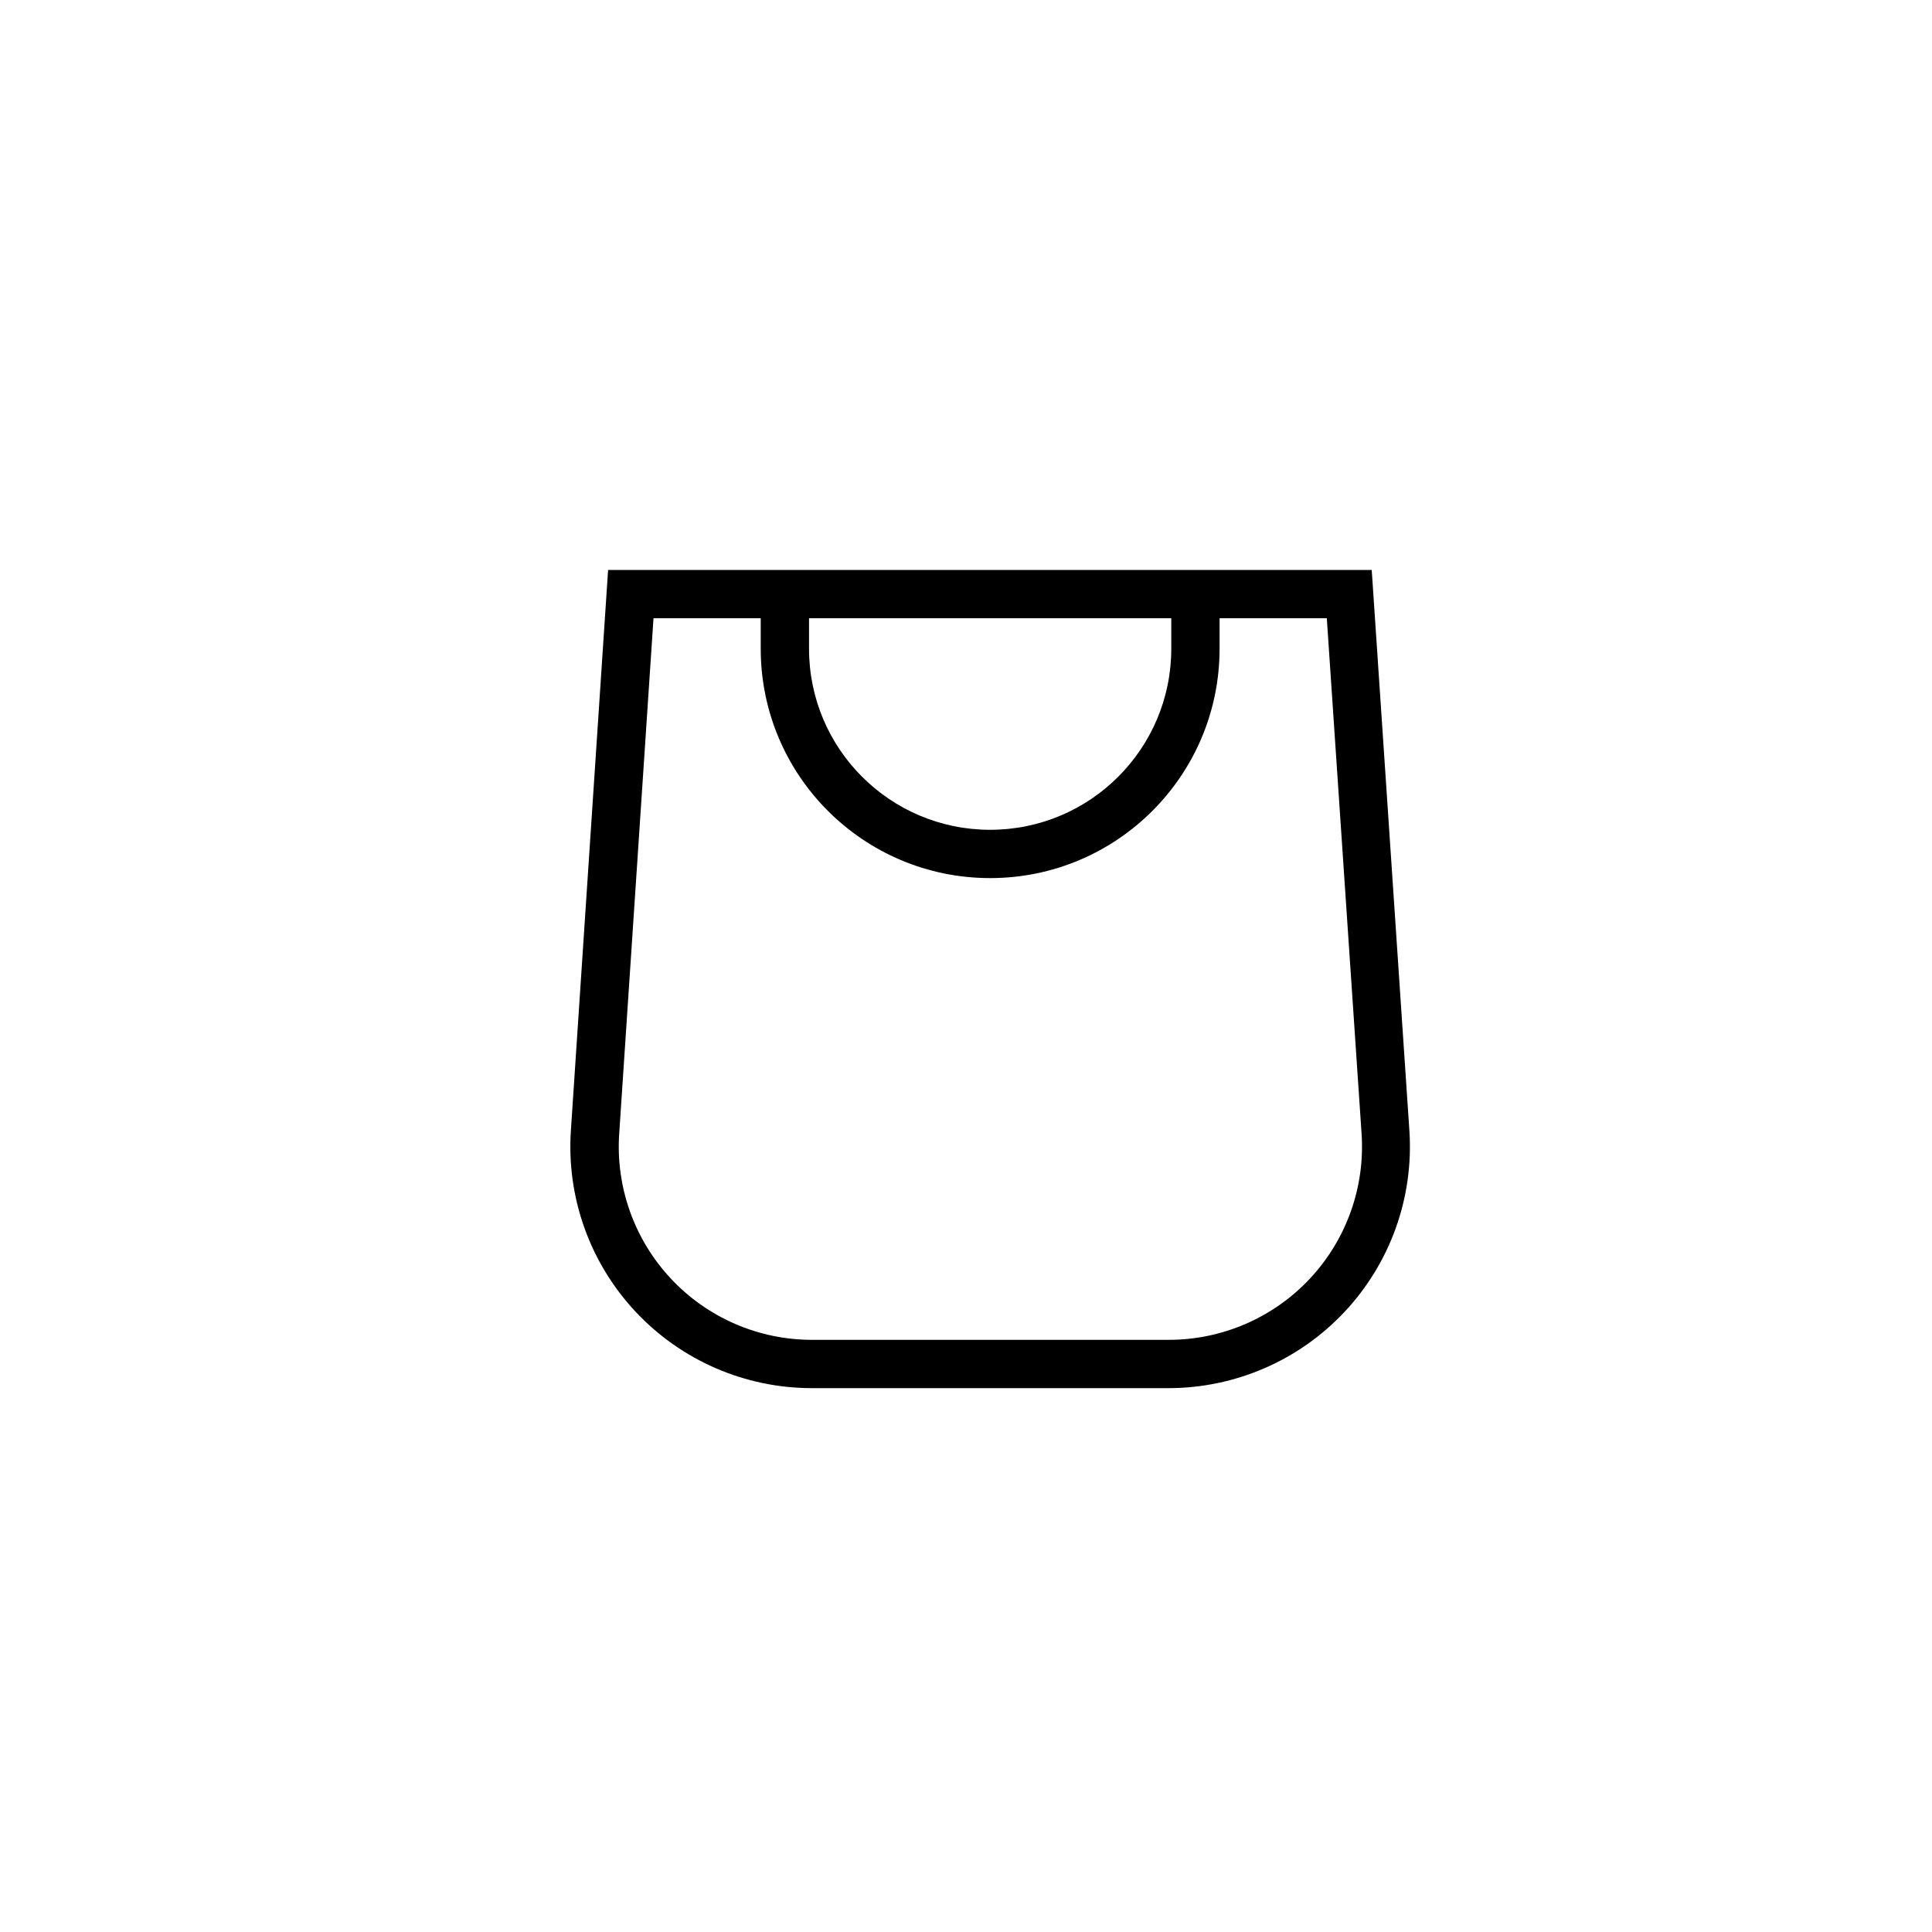
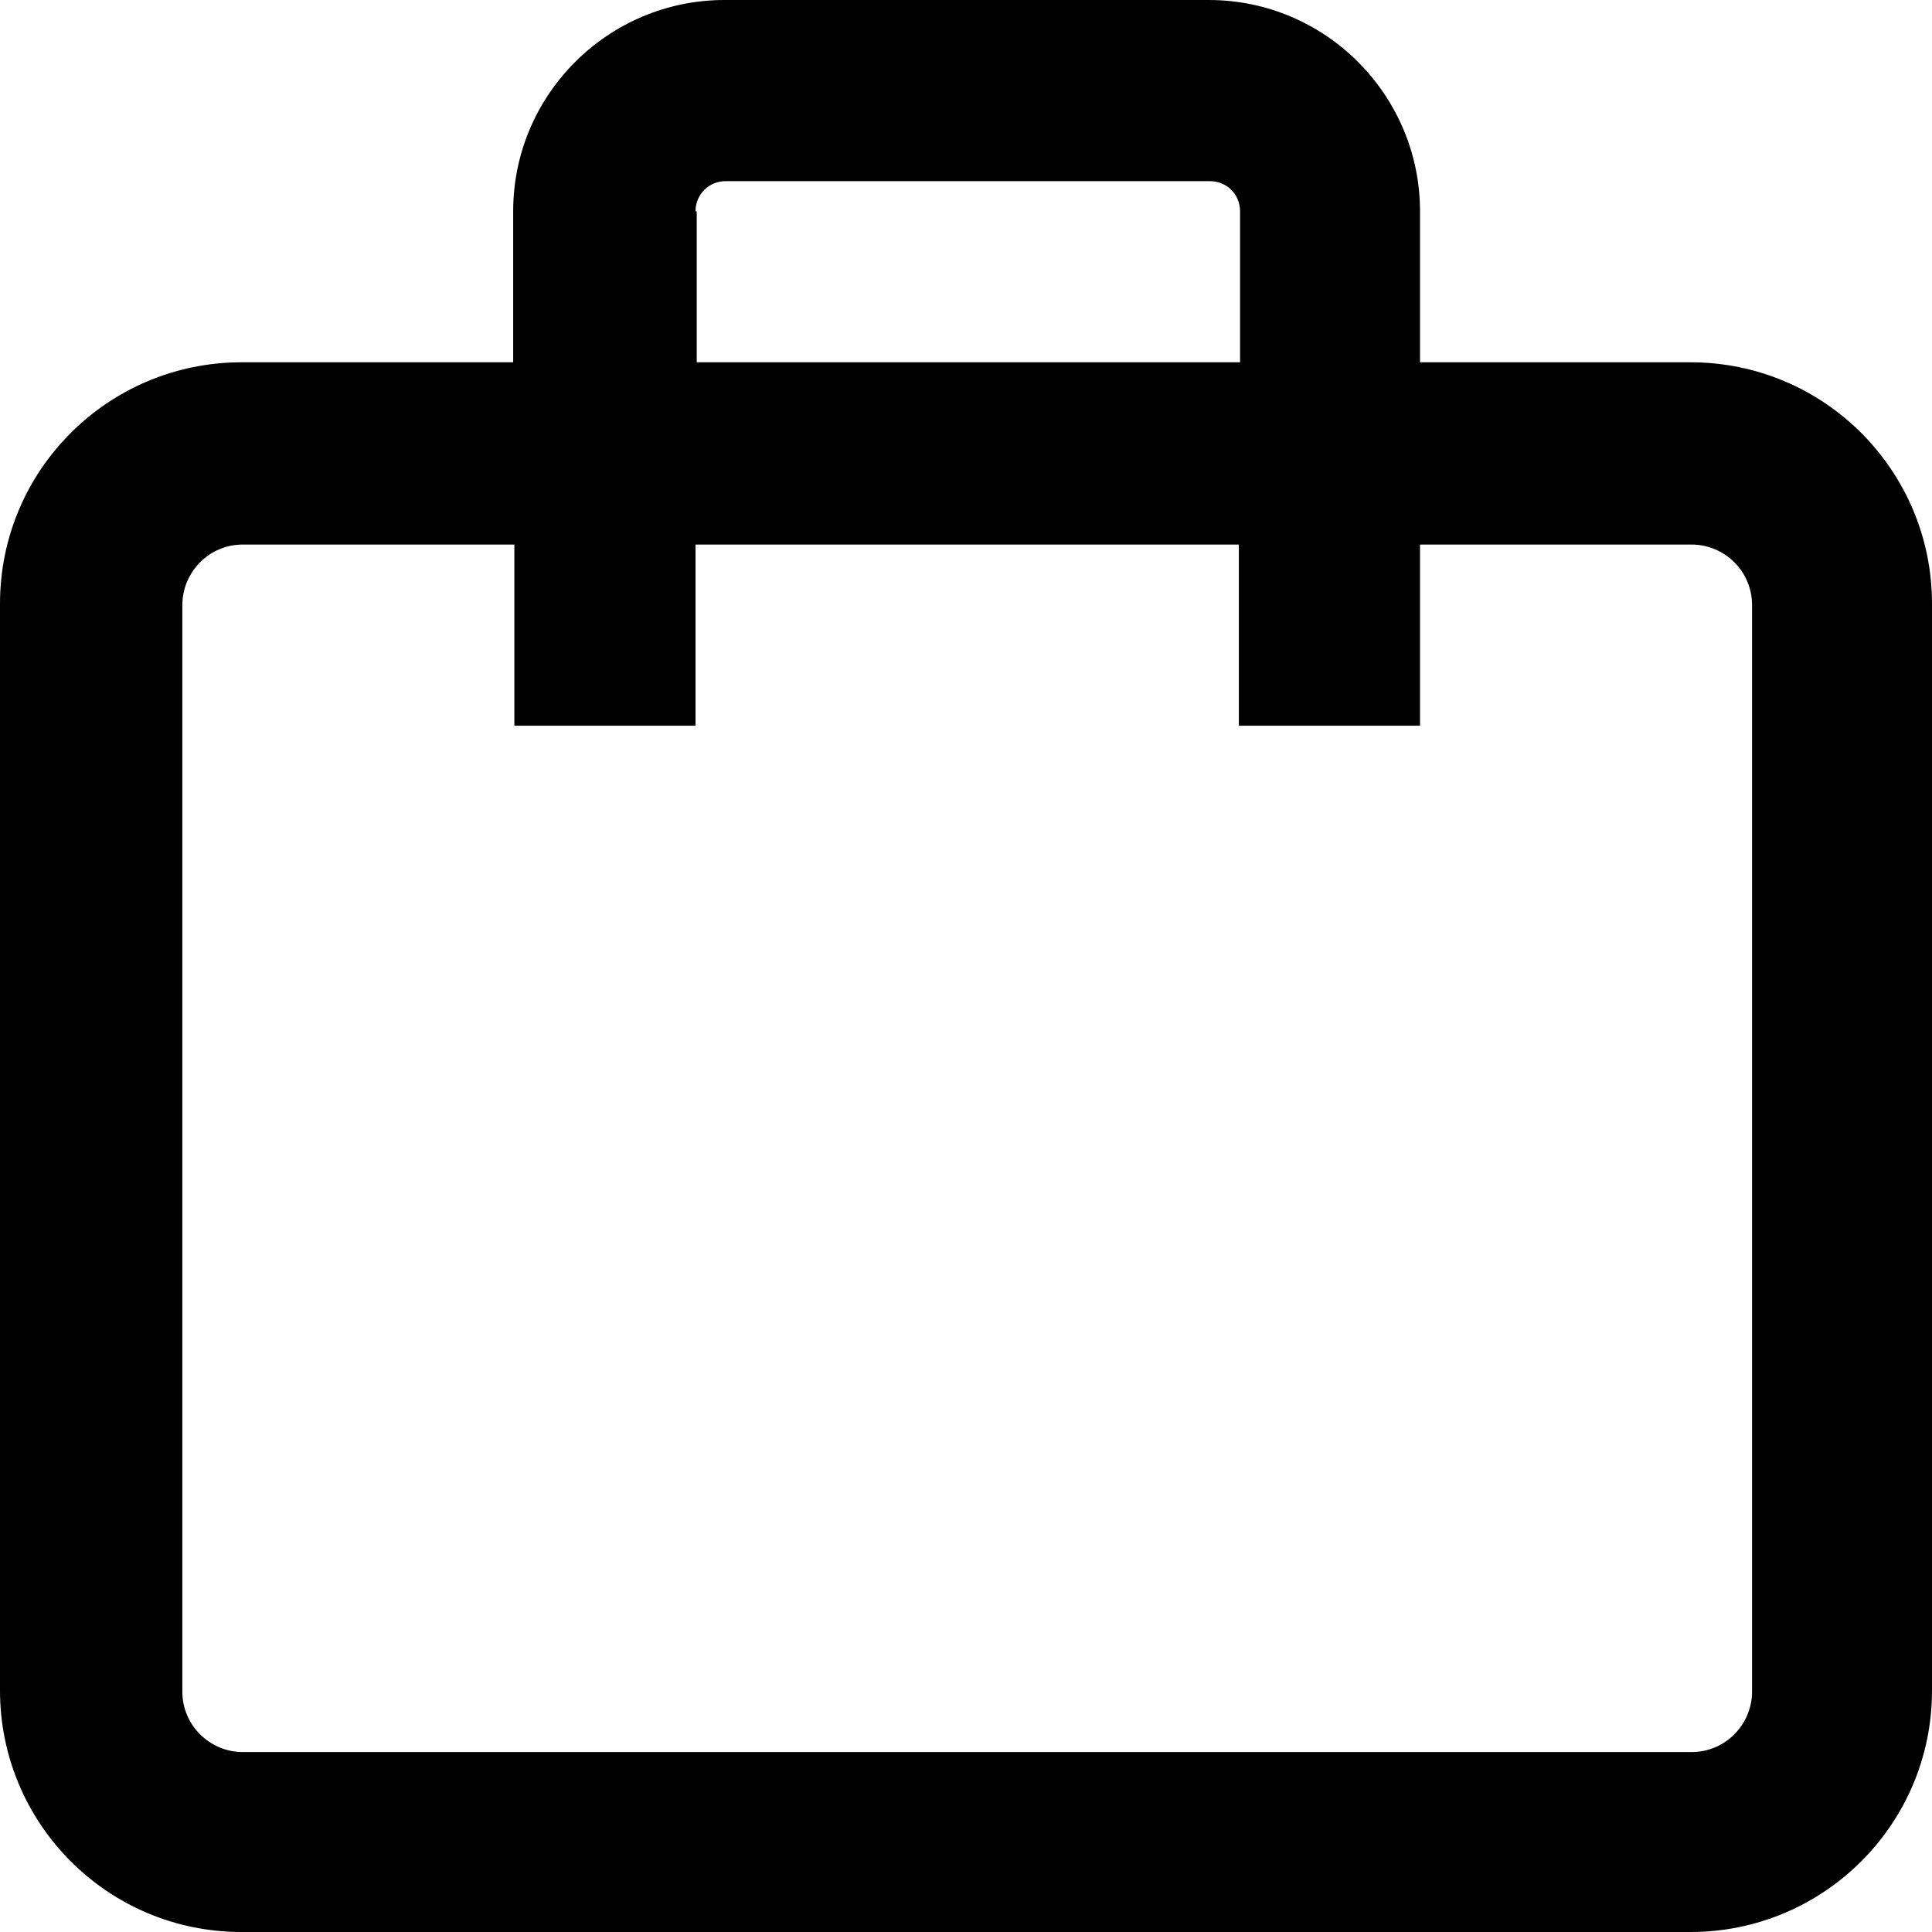
- <svg xmlns="http://www.w3.org/2000/svg" fill="none" class="icon icon-cart-empty" viewBox="0 0 40 40">
-   <path fill="currentColor" fill-rule="evenodd" d="M15.75 11.8h-3.16l-.77 11.6a5 5 0 0 0 4.99 5.34h7.38a5 5 0 0 0 4.99-5.33L28.4 11.8zm0 1h-2.22l-.71 10.67a4 4 0 0 0 3.99 4.27h7.38a4 4 0 0 0 4-4.27l-.72-10.67h-2.22v.63a4.75 4.75 0 1 1-9.5 0zm8.5 0h-7.5v.63a3.75 3.75 0 1 0 7.5 0z" />
+ <svg xmlns="http://www.w3.org/2000/svg" width="21" height="21" viewBox="0 0 21 21" fill="none">
+   <path d="M18.388 3.938H15.435V2.297C15.435 1.037 14.411 0 13.138 0H7.875C6.615 0 5.578 1.024 5.578 2.297V3.938H2.625C1.181 3.938 0 5.106 0 6.562V18.375C0 19.819 1.168 21 2.625 21H18.375C19.819 21 21 19.832 21 18.375V6.562C21 5.119 19.832 3.938 18.375 3.938H18.388ZM7.56 2.297C7.56 2.113 7.705 1.969 7.888 1.969H13.151C13.335 1.969 13.479 2.113 13.479 2.297V3.938H7.573V2.297H7.56ZM19.044 18.388C19.044 18.742 18.756 19.044 18.388 19.044H2.638C2.284 19.044 1.982 18.756 1.982 18.388V6.576C1.982 6.221 2.271 5.919 2.638 5.919H5.591V7.888H7.56V5.919H13.466V7.888H15.435V5.919H18.388C18.743 5.919 19.044 6.208 19.044 6.576V18.388Z" fill="black" />
</svg>
